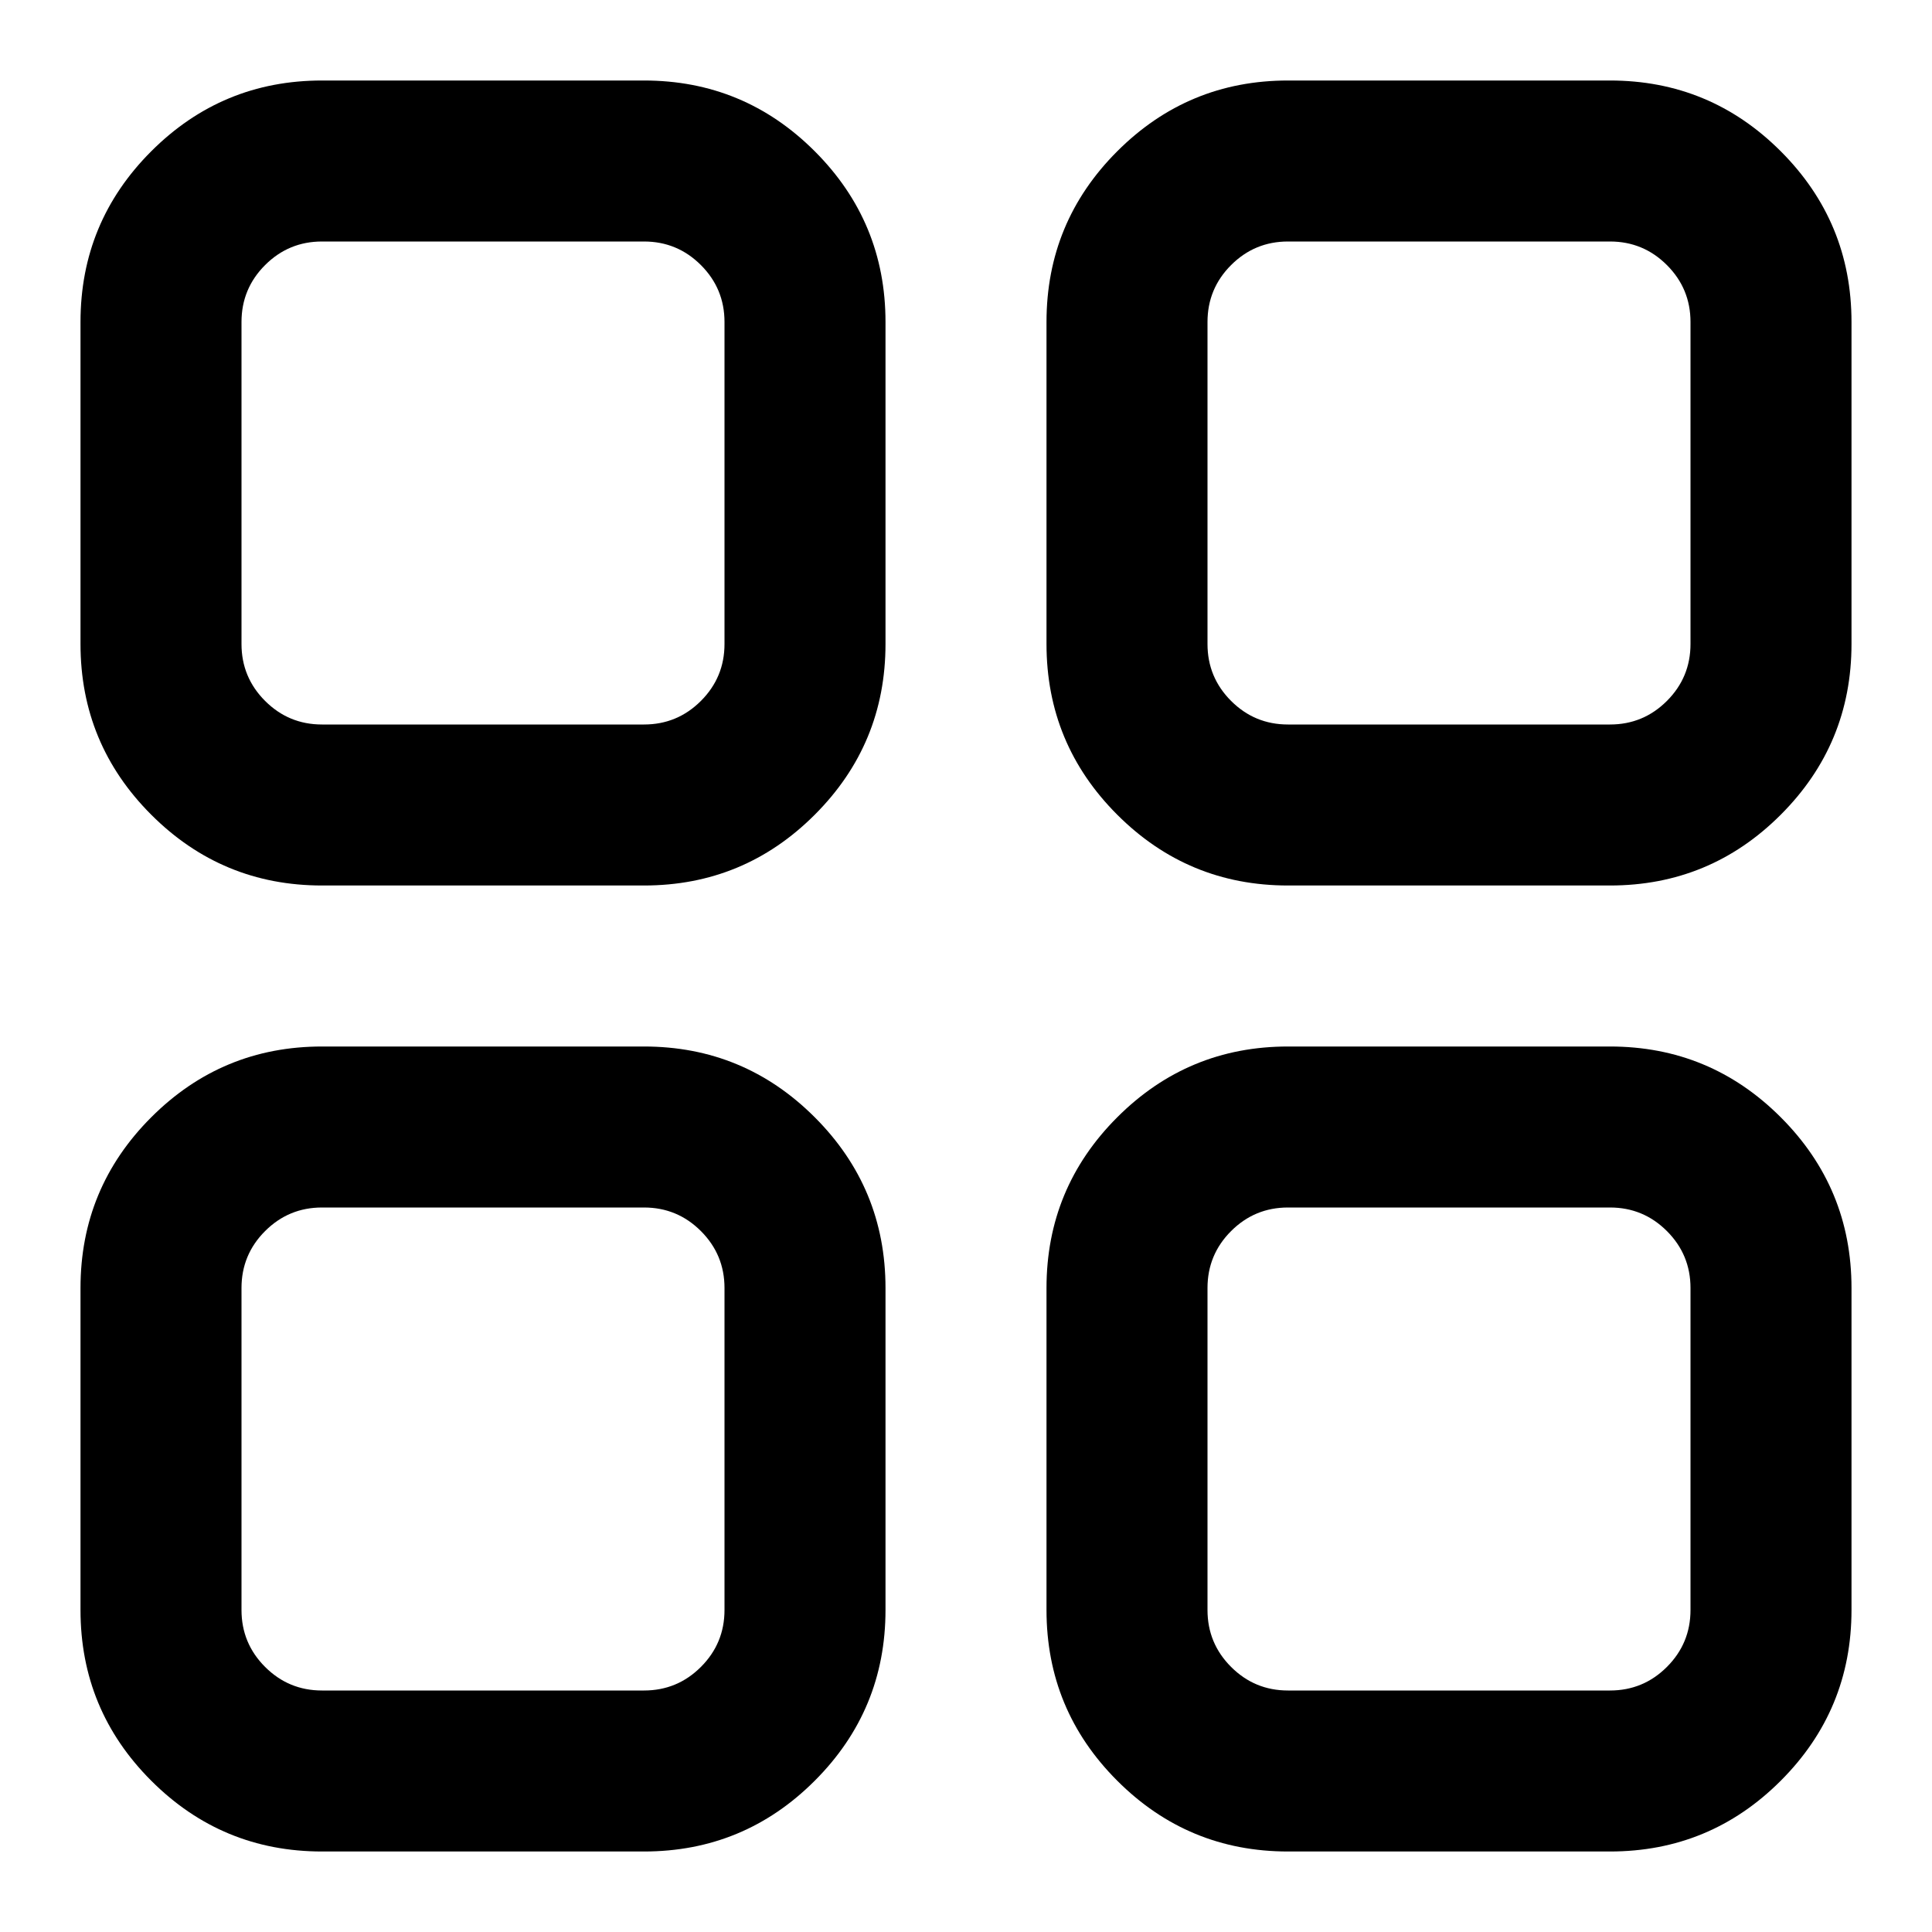
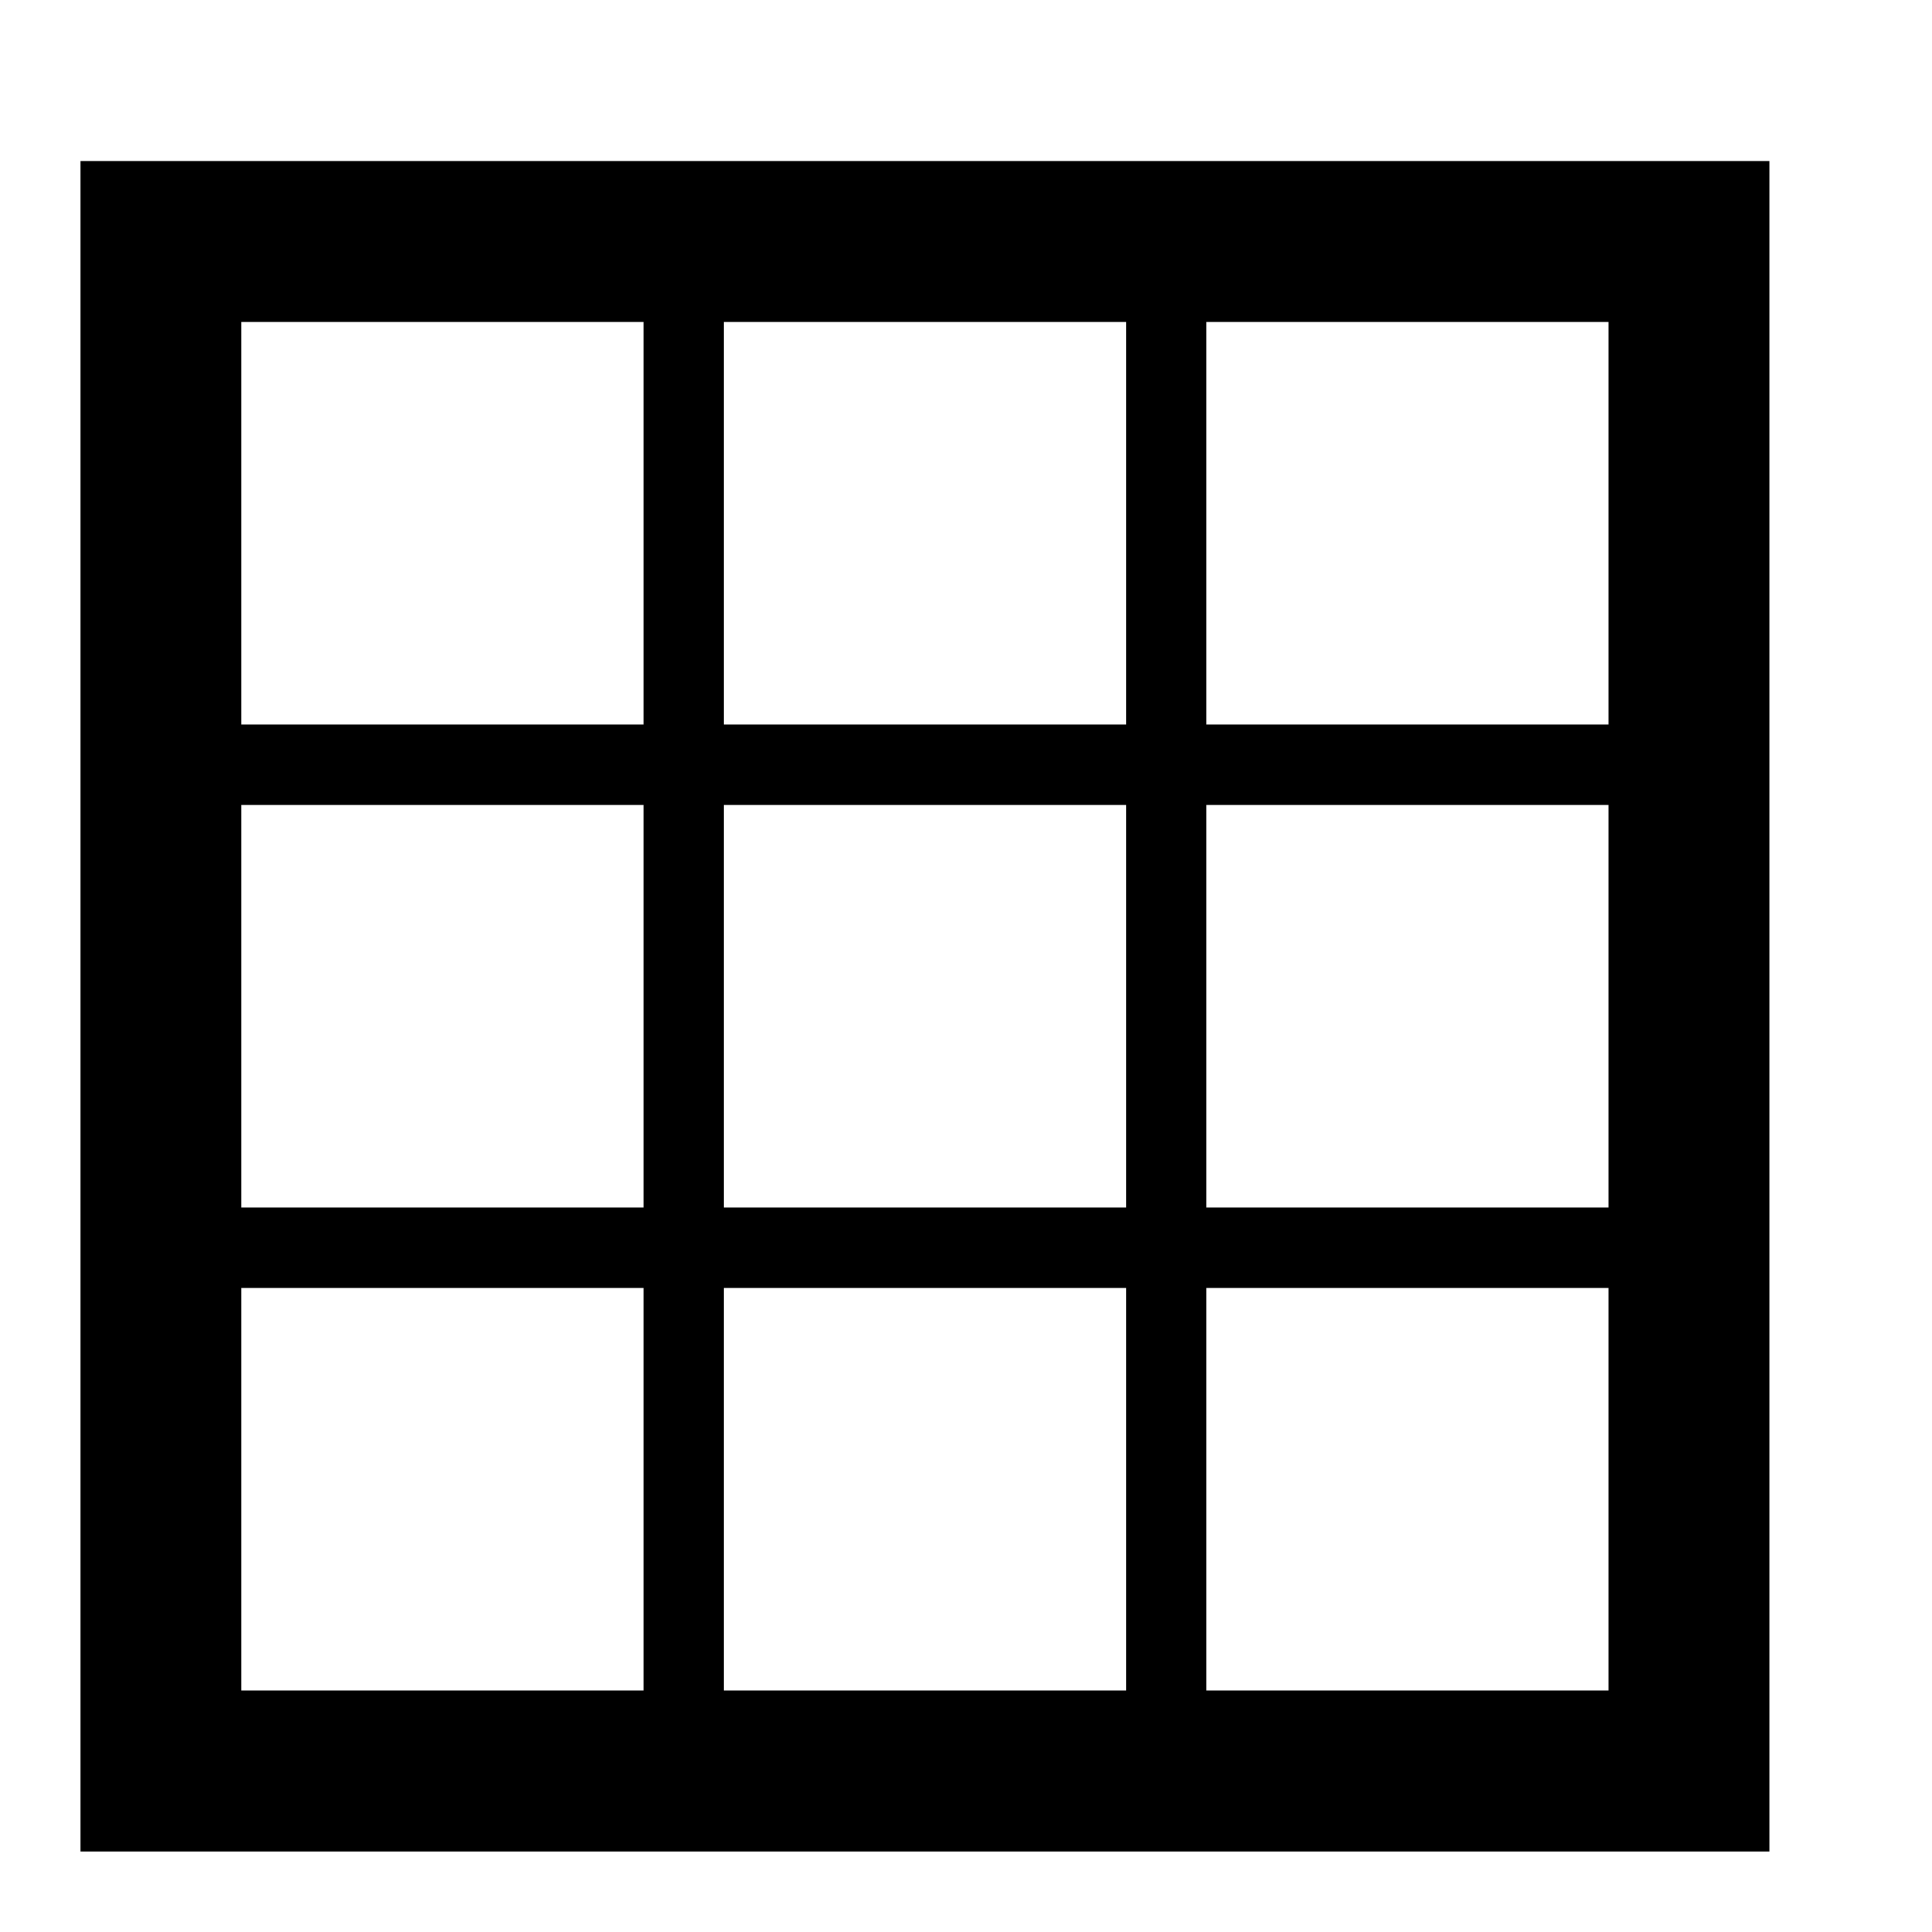
<svg xmlns="http://www.w3.org/2000/svg" version="1.1" width="24" height="24" viewBox="0 0 24 24">
-   <path d="M16 1h4q1.242 0 2.121 0.879t0.879 2.121v4q0 1.242-0.879 2.121t-2.121 0.879h-4q-1.242 0-2.121-0.879t-0.879-2.121v-4q0-1.242 0.879-2.121t2.121-0.879zM4 13h4q1.242 0 2.121 0.879t0.879 2.121v4q0 1.242-0.879 2.121t-2.121 0.879h-4q-1.242 0-2.121-0.879t-0.879-2.121v-4q0-1.242 0.879-2.121t2.121-0.879zM8 15h-4q-0.414 0-0.707 0.293t-0.293 0.707v4q0 0.414 0.293 0.707t0.707 0.293h4q0.414 0 0.707-0.293t0.293-0.707v-4q0-0.414-0.293-0.707t-0.707-0.293zM4 1h4q1.242 0 2.121 0.879t0.879 2.121v4q0 1.242-0.879 2.121t-2.121 0.879h-4q-1.242 0-2.121-0.879t-0.879-2.121v-4q0-1.242 0.879-2.121t2.121-0.879zM8 3h-4q-0.414 0-0.707 0.293t-0.293 0.707v4q0 0.414 0.293 0.707t0.707 0.293h4q0.414 0 0.707-0.293t0.293-0.707v-4q0-0.414-0.293-0.707t-0.707-0.293zM16 13h4q1.242 0 2.121 0.879t0.879 2.121v4q0 1.242-0.879 2.121t-2.121 0.879h-4q-1.242 0-2.121-0.879t-0.879-2.121v-4q0-1.242 0.879-2.121t2.121-0.879zM20 15h-4q-0.414 0-0.707 0.293t-0.293 0.707v4q0 0.414 0.293 0.707t0.707 0.293h4q0.414 0 0.707-0.293t0.293-0.707v-4q0-0.414-0.293-0.707t-0.707-0.293zM20 3h-4q-0.414 0-0.707 0.293t-0.293 0.707v4q0 0.414 0.293 0.707t0.707 0.293h4q0.414 0 0.707-0.293t0.293-0.707v-4q0-0.414-0.293-0.707t-0.707-0.293z" />
+   <path d="M1 2v21h20.98v-21h-20.98zM19.982 9h-4.996v-5h4.996v5zM19.982 15h-4.996v-5h4.996v5zM19.982 21h-4.996v-5h4.996v5zM2.998 16h4.996v5h-4.996v-5zM2.998 10h4.996v5h-4.996v-5zM2.998 4h4.996v5h-4.996v-5zM13.988 9h-4.995v-5h4.996v5zM13.988 15h-4.995v-5h4.996v5zM8.993 16h4.996v5h-4.996v-5z" />
</svg>
